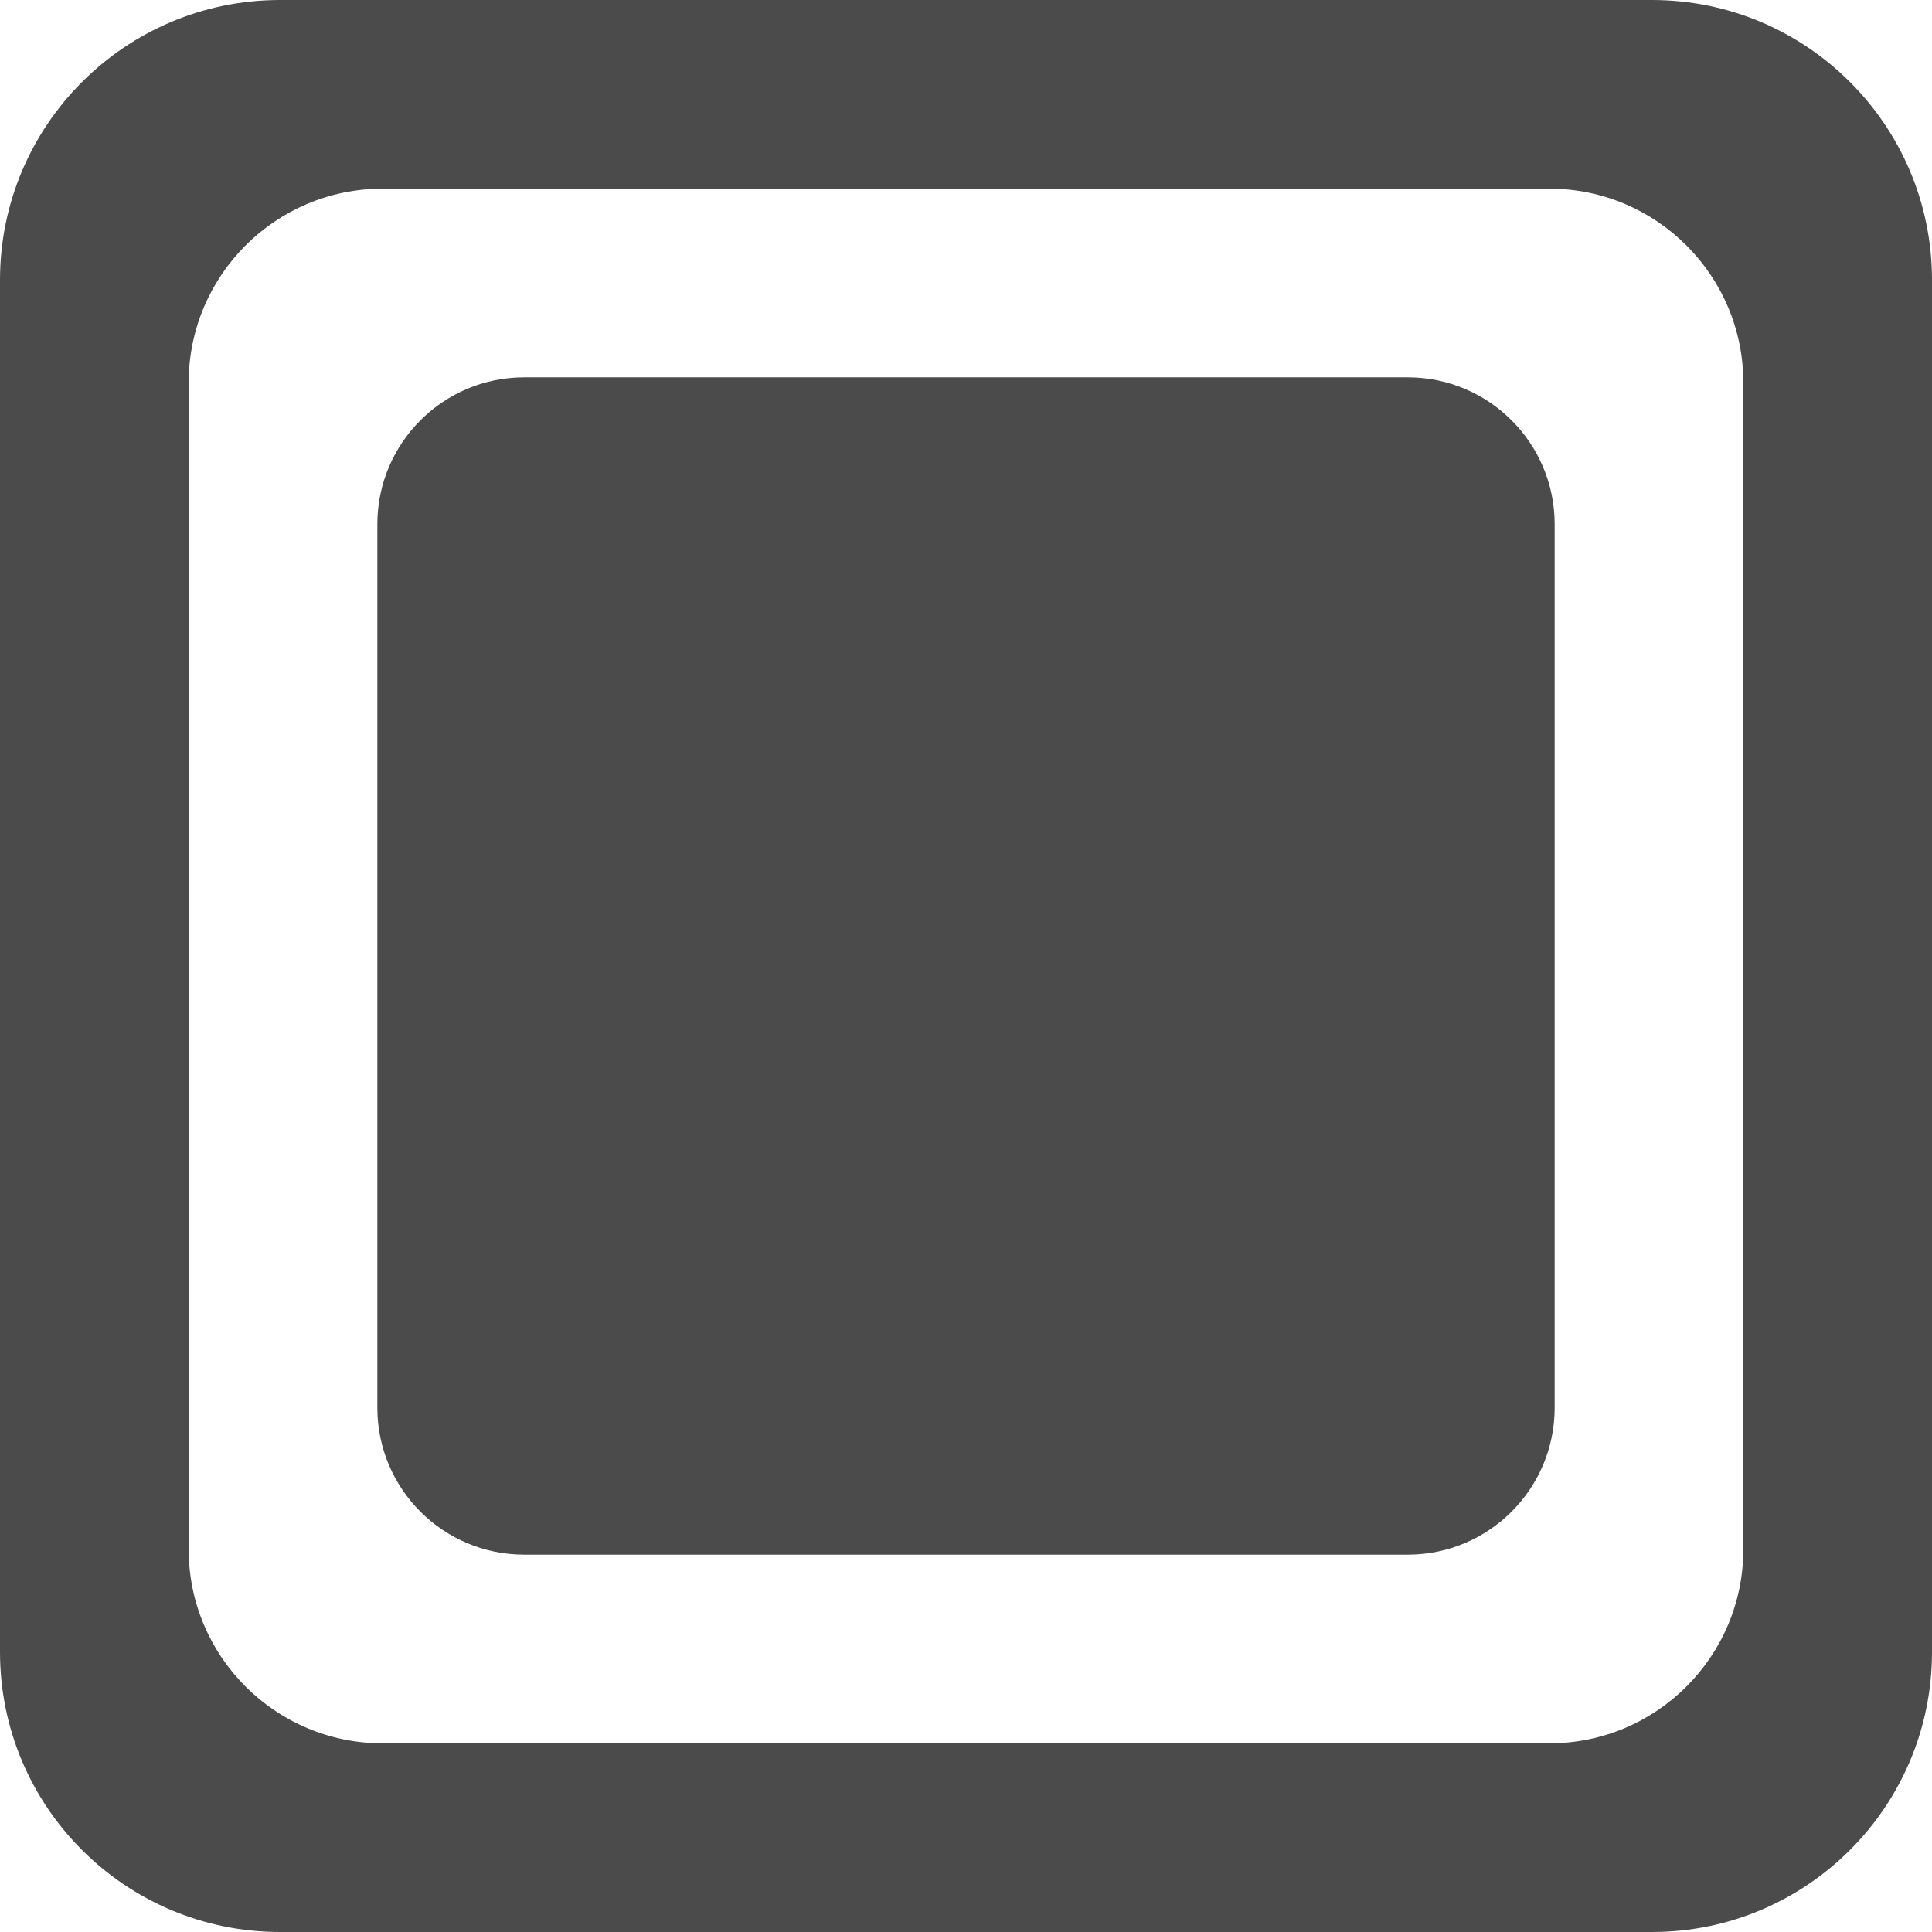
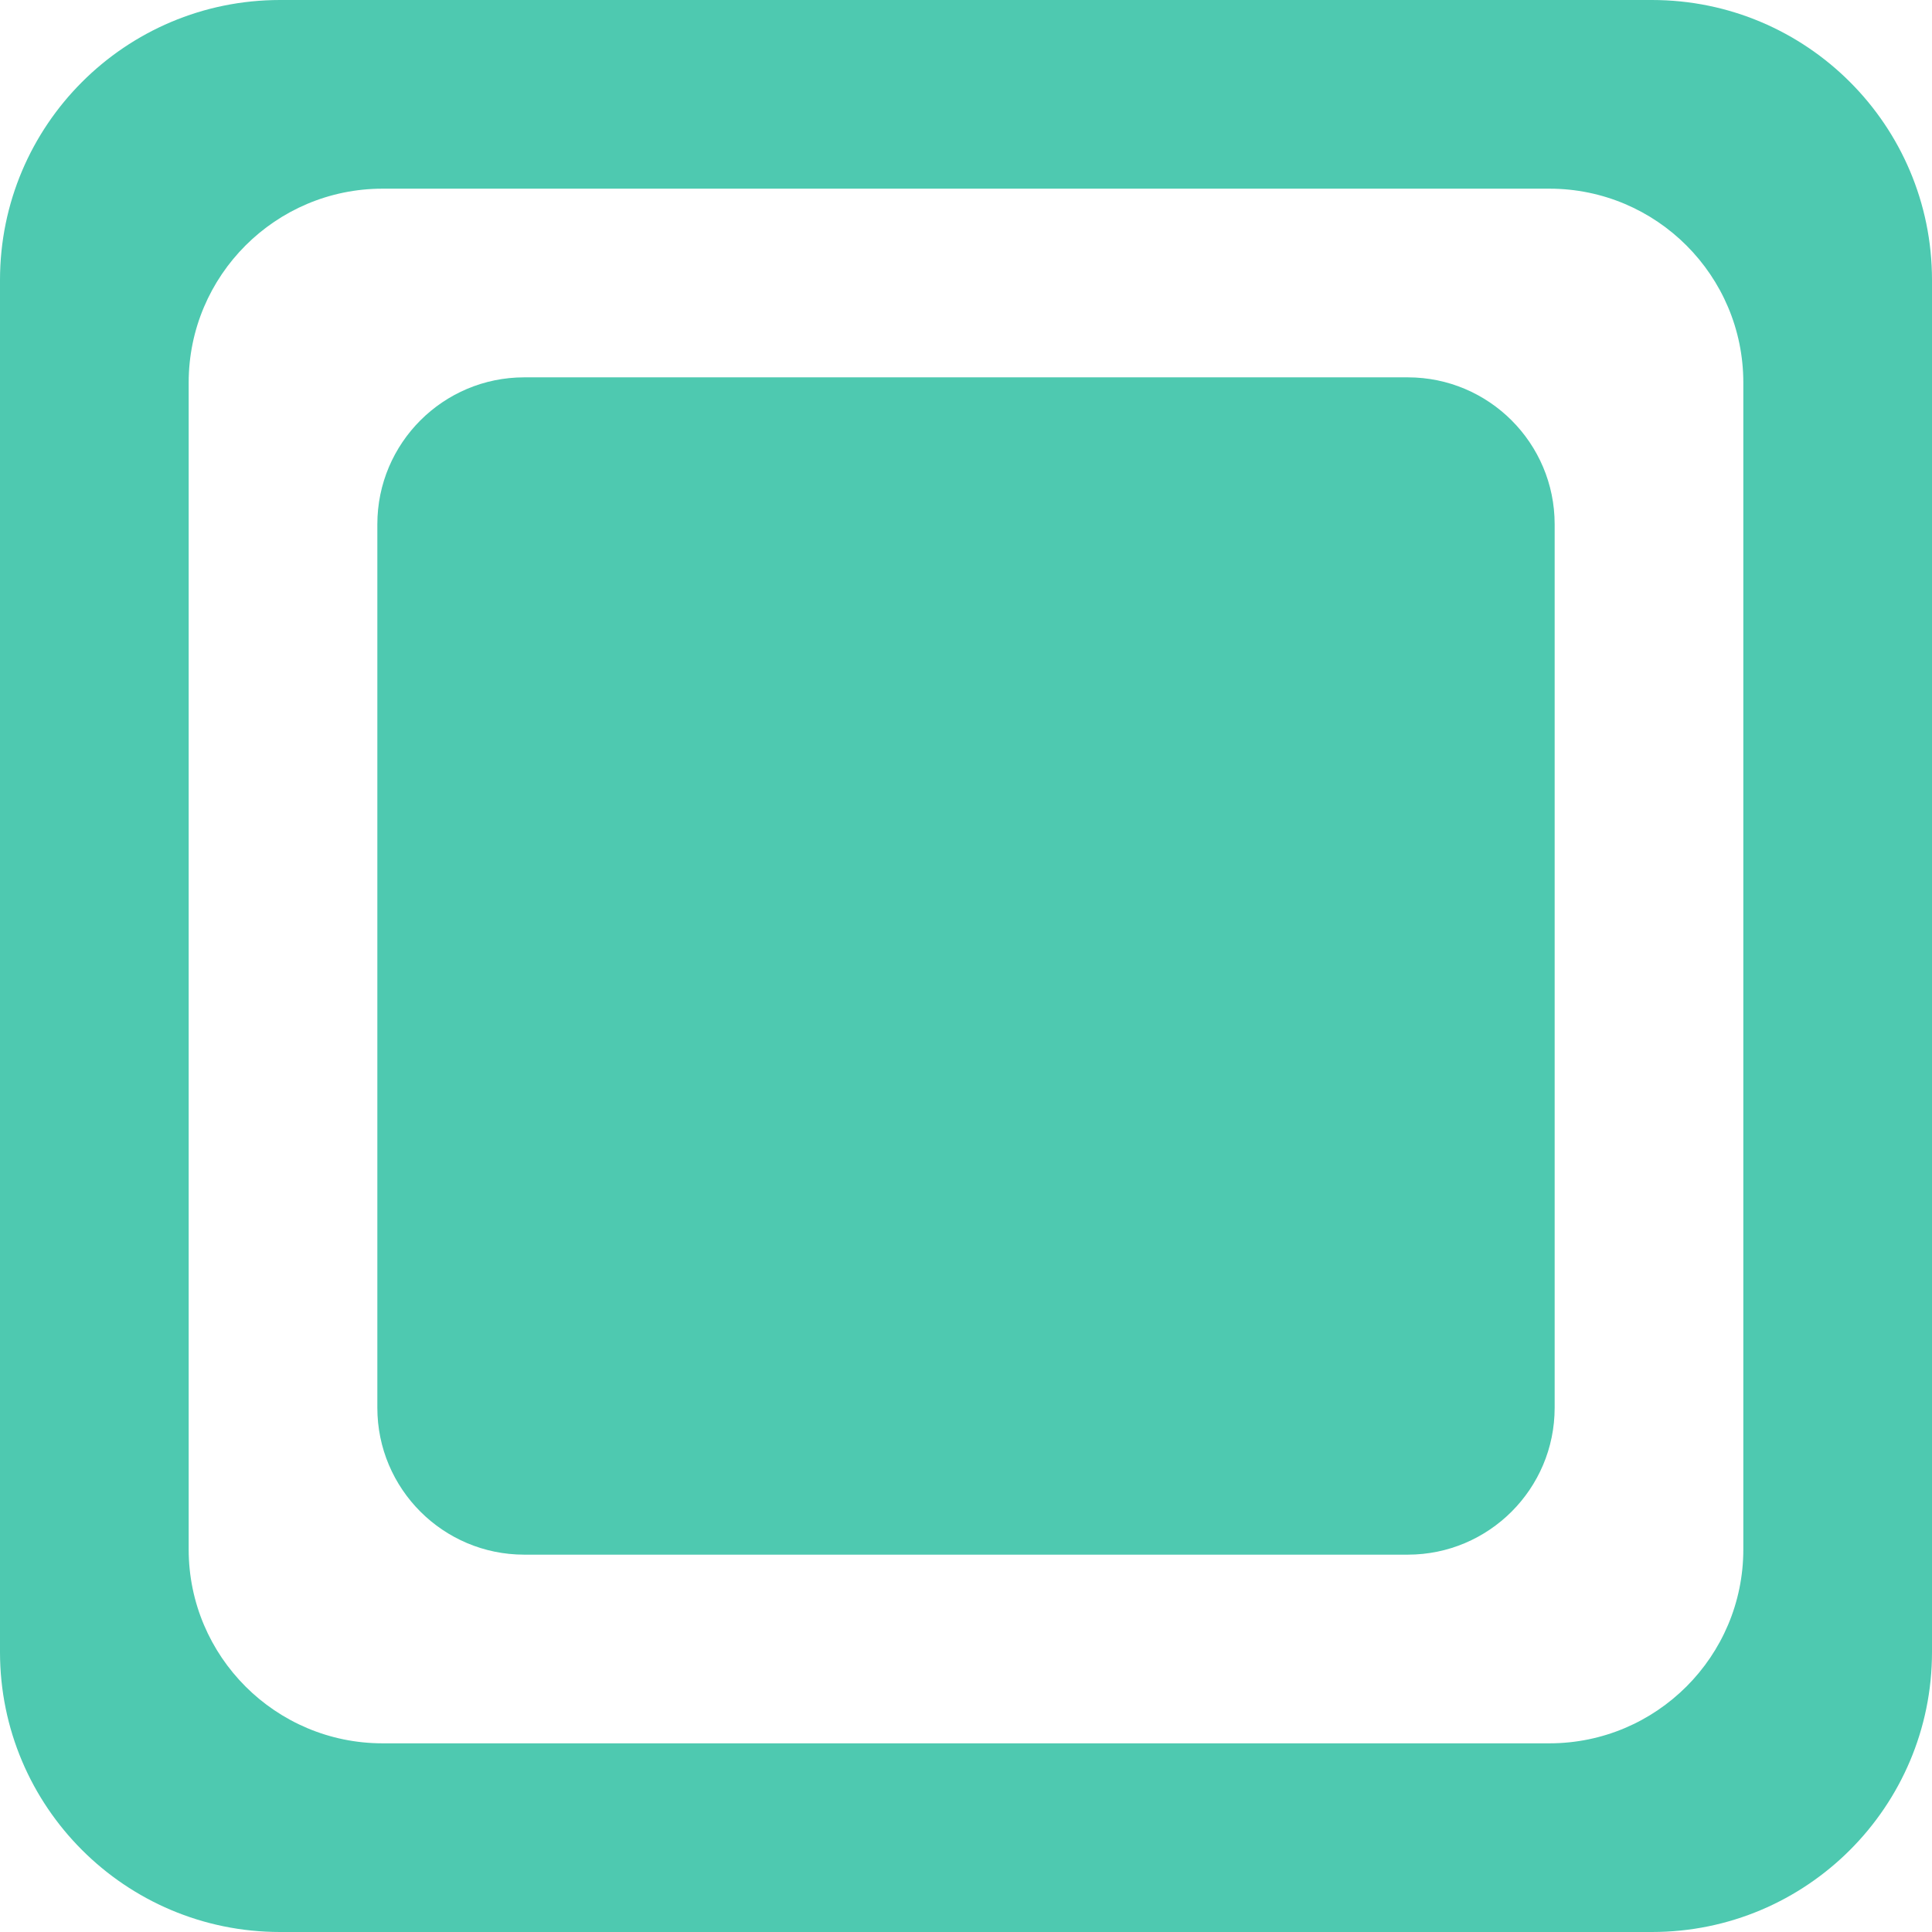
<svg xmlns="http://www.w3.org/2000/svg" width="16" height="16" viewBox="0 0 512 512" version="1.1">
-   <path d="M0,437.797l0,-363.578c0,-41 33.219,-74.219 74.219,-74.219l363.562,0c41,0 74.219,33.219 74.219,74.219l0,27.486l0,21.545l0,314.547c0,40.984 -33.219,74.203 -74.219,74.203l-363.563,0c-41,0 -74.219,-33.219 -74.219,-74.203Zm462,-336.399c0,-28.368 -23.031,-51.398 -51.398,-51.398l-309.203,0c-28.368,0 -51.398,23.031 -51.398,51.398l0,309.203c0,28.368 23.031,51.398 51.398,51.398l309.203,0c28.368,0 51.398,-23.031 51.398,-51.398l0,-309.203Z" style="fill:#4b4b4b;" />
-   <path d="M412,138.923l0,234.154c0,21.482 -17.441,38.923 -38.923,38.923l-234.154,0c-21.482,0 -38.923,-17.441 -38.923,-38.923l0,-234.154c0,-21.482 17.441,-38.923 38.923,-38.923l234.154,0c21.482,0 38.923,17.441 38.923,38.923Z" style="fill:#4b4b4b;" />
+   <path d="M0,437.797l0,-363.578c0,-41 33.219,-74.219 74.219,-74.219l363.562,0c41,0 74.219,33.219 74.219,74.219l0,27.486l0,21.545l0,314.547c0,40.984 -33.219,74.203 -74.219,74.203l-363.563,0c-41,0 -74.219,-33.219 -74.219,-74.203Zm462,-336.399c0,-28.368 -23.031,-51.398 -51.398,-51.398l-309.203,0c-28.368,0 -51.398,23.031 -51.398,51.398l0,309.203c0,28.368 23.031,51.398 51.398,51.398l309.203,0c28.368,0 51.398,-23.031 51.398,-51.398l0,-309.203Z" style="fill:#4EC9B0;" />
+   <path d="M412,138.923l0,234.154c0,21.482 -17.441,38.923 -38.923,38.923l-234.154,0c-21.482,0 -38.923,-17.441 -38.923,-38.923l0,-234.154c0,-21.482 17.441,-38.923 38.923,-38.923l234.154,0c21.482,0 38.923,17.441 38.923,38.923Z" style="fill:#4EC9B0;" />
</svg>
